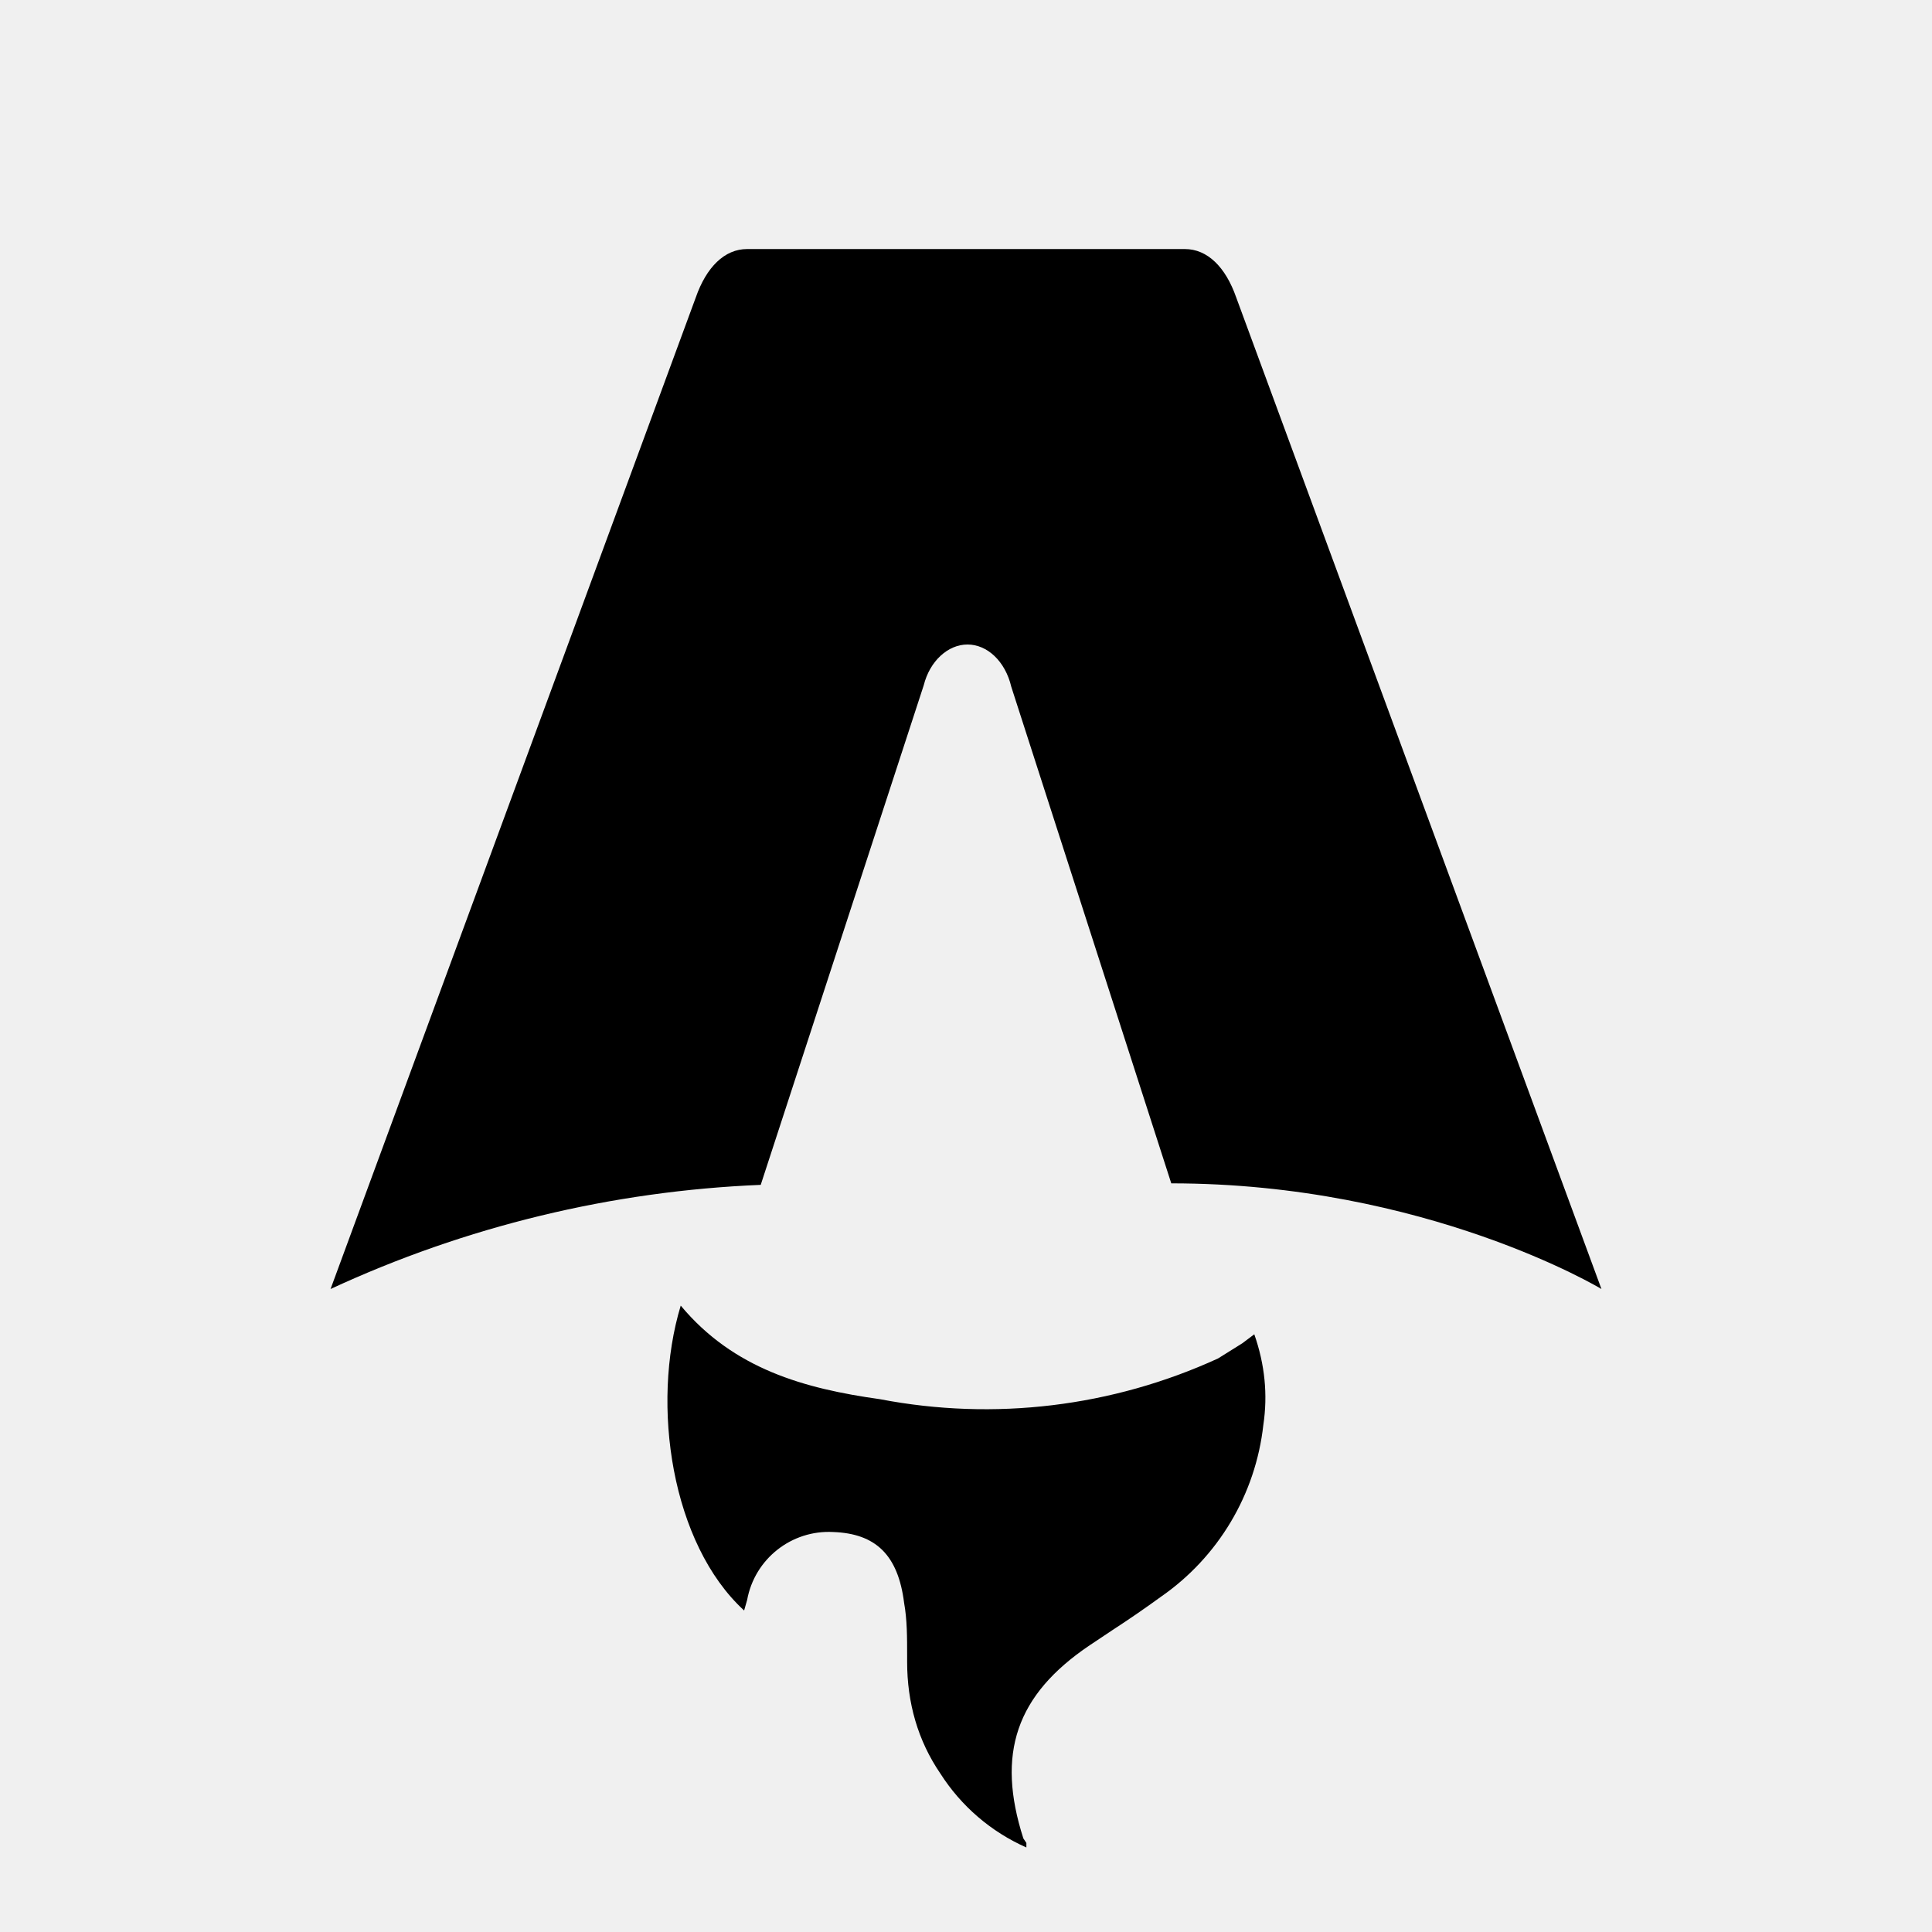
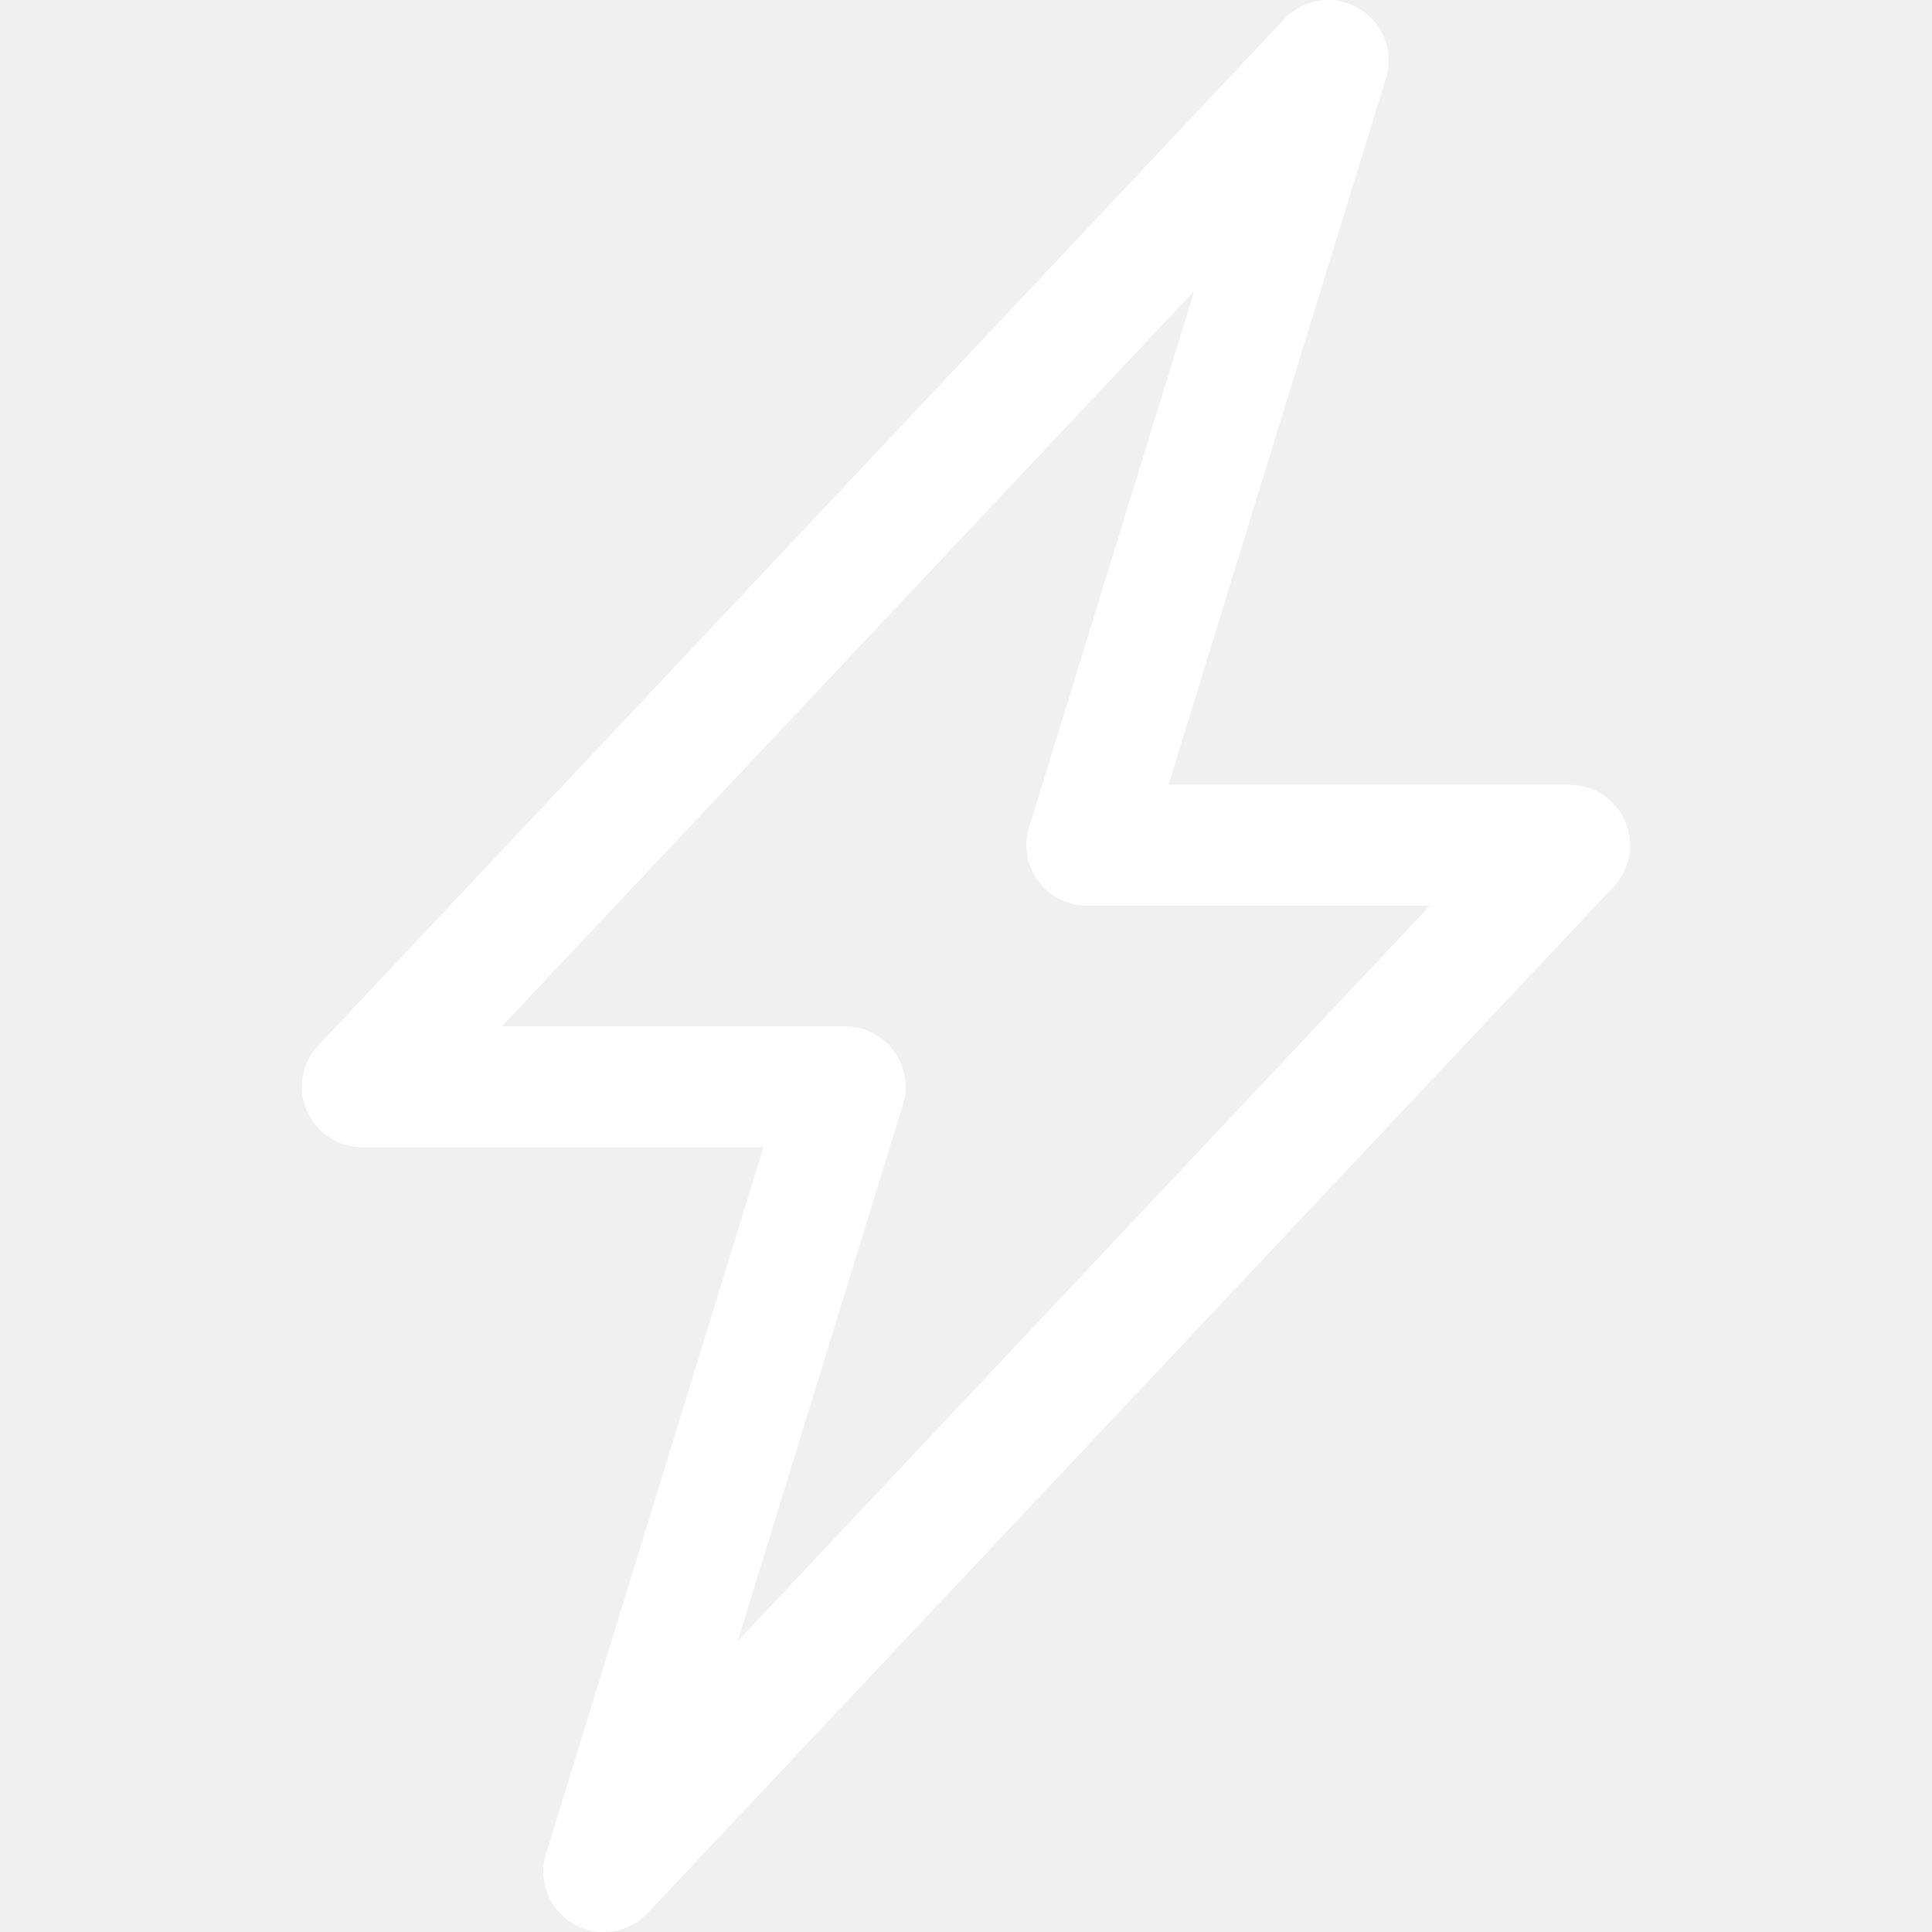
- <svg xmlns="http://www.w3.org/2000/svg" fill="none" viewBox="0 0 128 128">
-   <path d="M50.4 78.5a75.1 75.1 0 0 0-28.5 6.9l24.2-65.7c.7-2 1.9-3.2 3.4-3.2h29c1.5 0 2.7 1.2 3.4 3.2l24.2 65.7s-11.6-7-28.5-7L67 45.5c-.4-1.7-1.6-2.8-2.9-2.8-1.3 0-2.5 1.1-2.9 2.7L50.4 78.5Zm-1.1 28.2Zm-4.2-20.2c-2 6.6-.6 15.8 4.2 20.2a17.5 17.5 0 0 1 .2-.7 5.5 5.5 0 0 1 5.7-4.5c2.8.1 4.3 1.5 4.7 4.7.2 1.1.2 2.3.2 3.5v.4c0 2.7.7 5.2 2.2 7.4a13 13 0 0 0 5.7 4.9v-.3l-.2-.3c-1.8-5.6-.5-9.5 4.4-12.8l1.5-1a73 73 0 0 0 3.2-2.2 16 16 0 0 0 6.8-11.4c.3-2 .1-4-.6-6l-.8.6-1.6 1a37 37 0 0 1-22.4 2.7c-5-.7-9.7-2-13.2-6.2Z" />
-   <style>
-         path { fill: #000; }
-         @media (prefers-color-scheme: dark) {
-             path { fill: #FFF; }
-         }
-     </style>
+ <svg xmlns="http://www.w3.org/2000/svg" width="2em" height="2em" viewBox="0 0 16 16">
+   <path fill="#fff" d="M11.251.068a.5.5 0 0 1 .227.58L9.677 6.5H13a.5.5 0 0 1 .364.843l-8 8.5a.5.5 0 0 1-.842-.49L6.323 9.5H3a.5.5 0 0 1-.364-.843l8-8.5a.5.5 0 0 1 .615-.09zM4.157 8.5H7a.5.5 0 0 1 .478.647L6.11 13.59l5.732-6.09H9a.5.5 0 0 1-.478-.647L9.89 2.41z" />
</svg>
